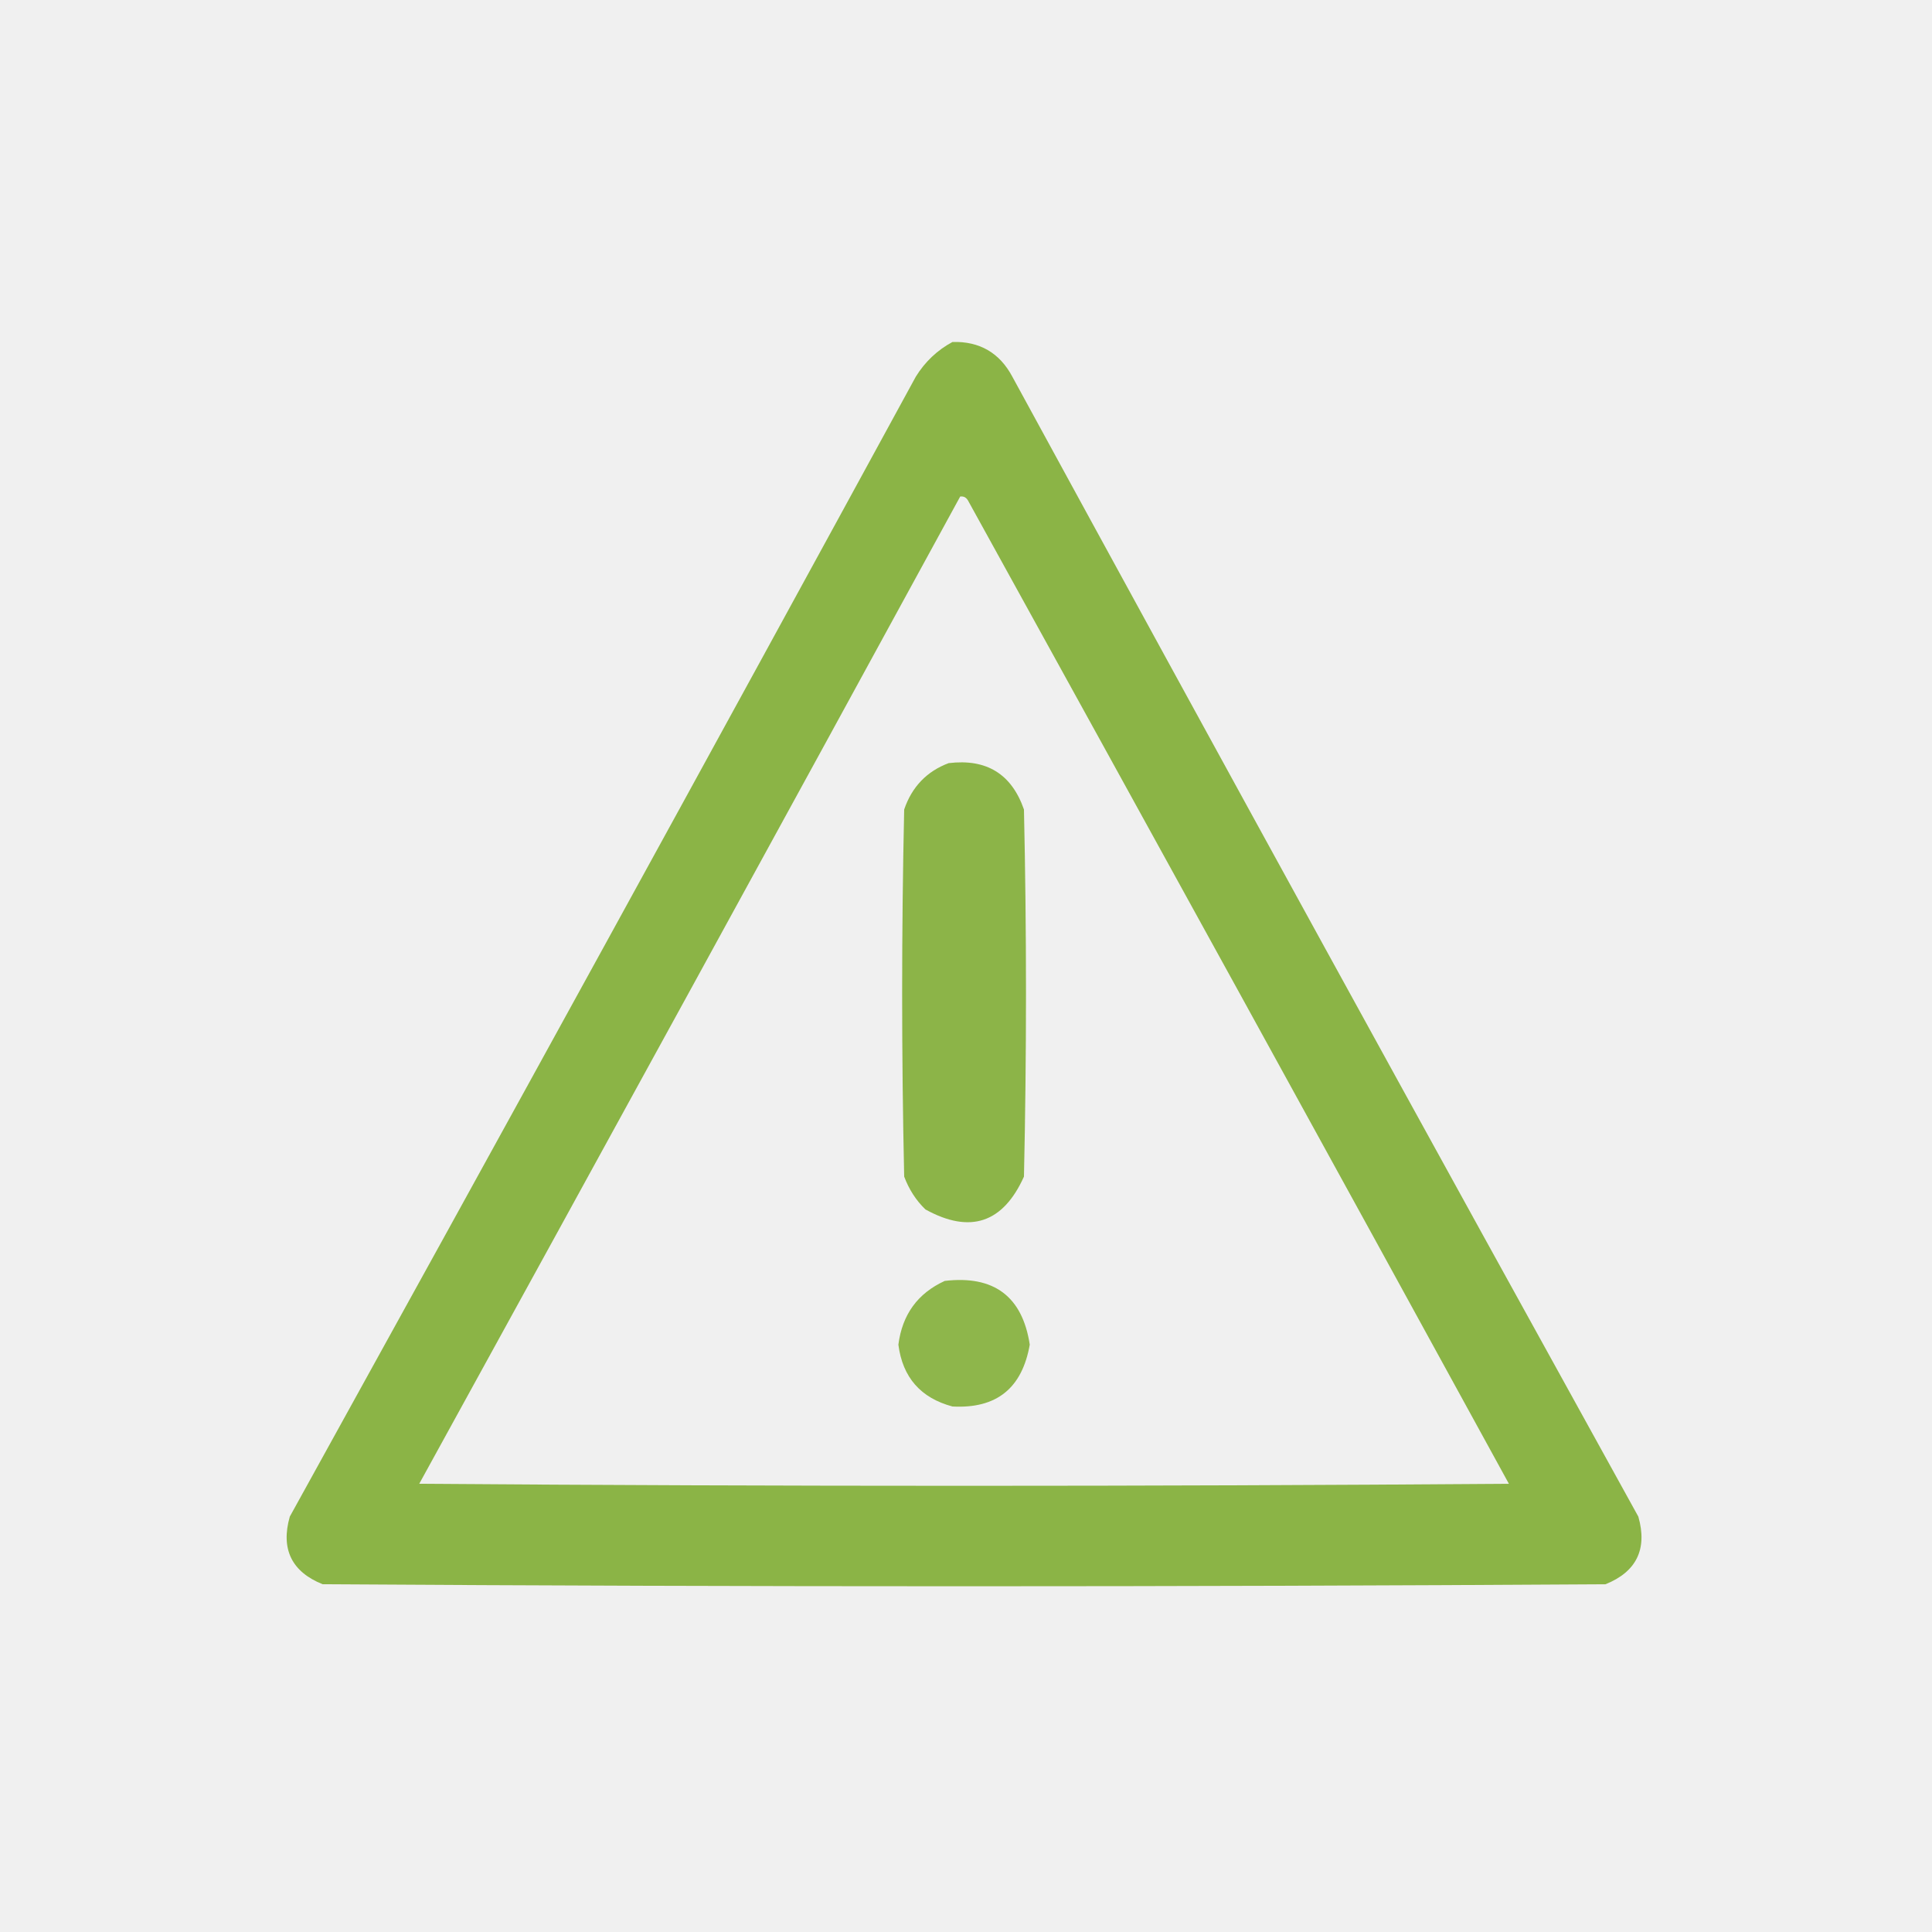
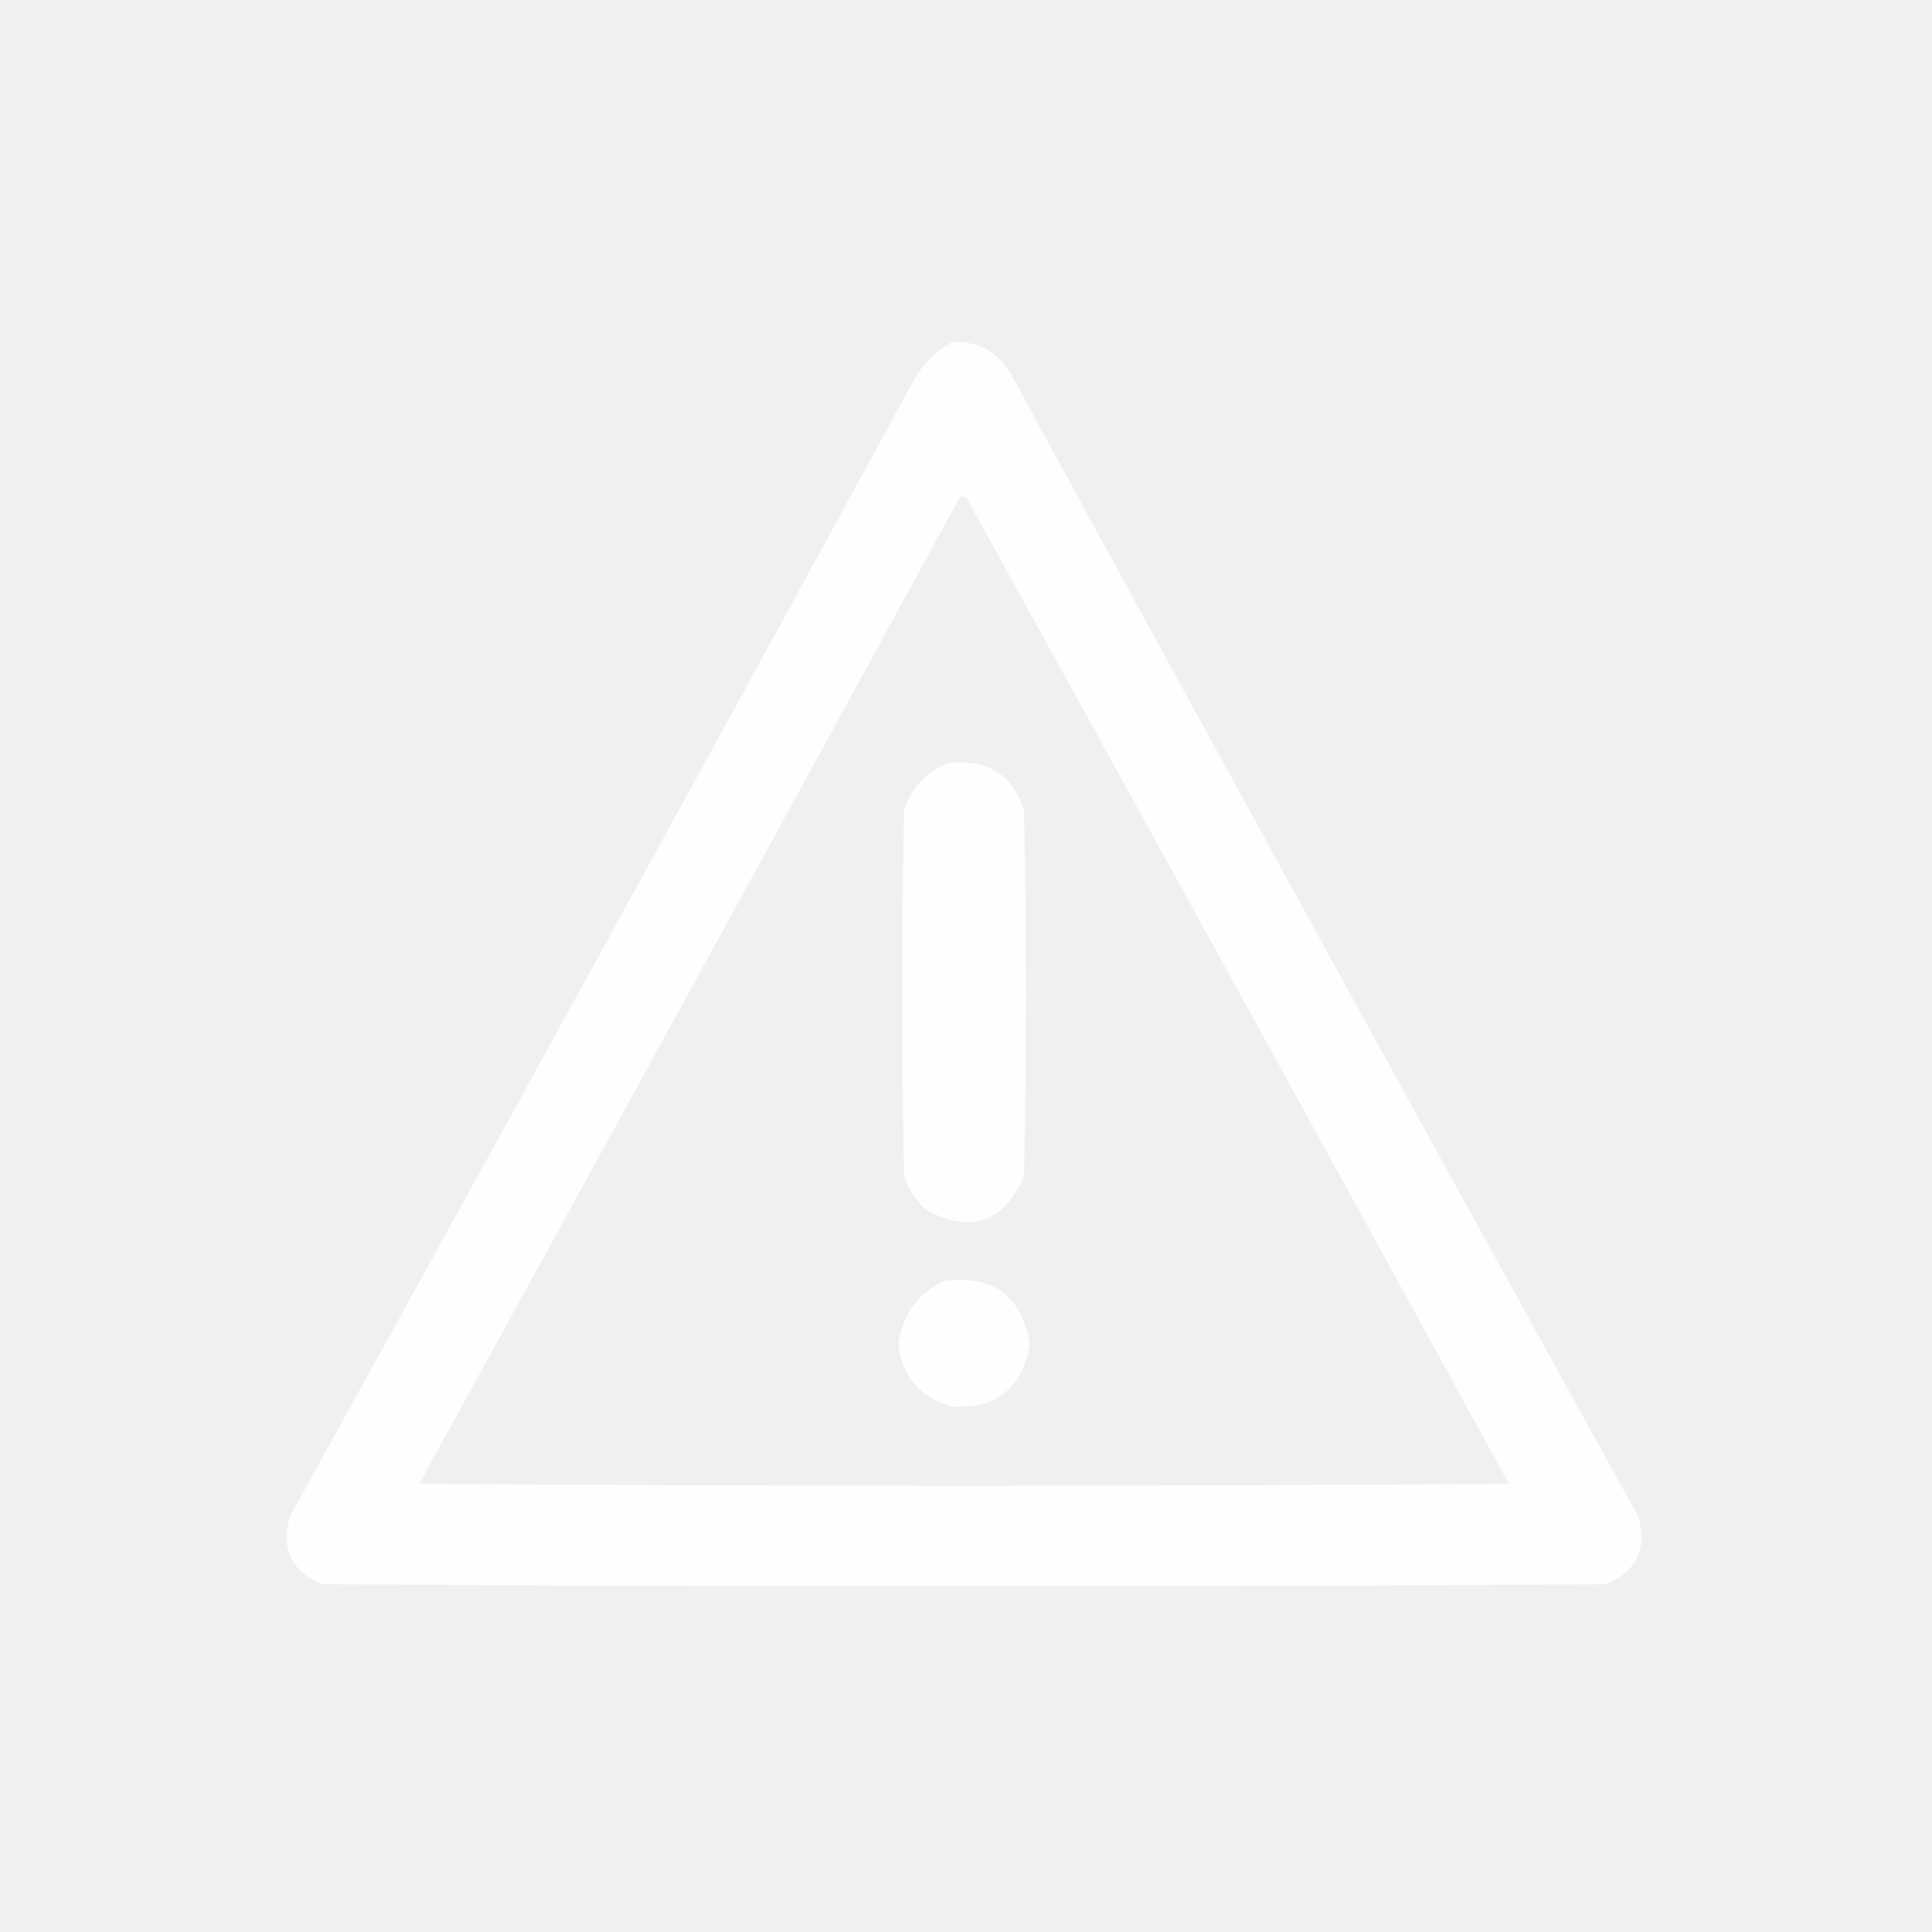
<svg xmlns="http://www.w3.org/2000/svg" version="1.1" id="Layer_1" x="0px" y="0px" width="500px" height="500px" viewBox="0 0 500 500" style="enable-background:new 0 0 500 500;" xml:space="preserve">
  <style type="text/css">
- 	.st0{opacity:0.95;fill-rule:evenodd;clip-rule:evenodd;fill:#86B13E;enable-background:new    ;}
- 	.st1{opacity:0.944;fill-rule:evenodd;clip-rule:evenodd;fill:#86B13E;enable-background:new    ;}
- 	.st2{opacity:0.928;fill-rule:evenodd;clip-rule:evenodd;fill:#86B13E;enable-background:new    ;}
+ 	.st0{opacity:0.95;fill-rule:evenodd;clip-rule:evenodd;fill:#FFFFFF;enable-background:new    ;}
+ 	.st1{opacity:0.944;fill-rule:evenodd;clip-rule:evenodd;fill:#FFFFFF;enable-background:new    ;}
+ 	.st2{opacity:0.928;fill-rule:evenodd;clip-rule:evenodd;fill:#FFFFFF;enable-background:new    ;}
</style>
  <g>
    <path class="st0" d="M246.5,88.5c7-0.2,12.2,2.8,15.5,9c53.7,98.5,107.7,196.8,162,295c2.4,8.4-0.5,14.3-8.5,17.5   c-110.7,0.7-221.3,0.7-332,0c-8-3.2-10.9-9.1-8.5-17.5c54.3-98.2,108.3-196.5,162-295C239.4,93.6,242.6,90.6,246.5,88.5z    M248.5,128.5c0.9-0.1,1.5,0.2,2,1c46.8,84.8,93.5,169.6,140,254.5c-94,0.7-188,0.7-282,0C155.3,298.9,202,213.7,248.5,128.5z" />
  </g>
  <g>
    <path class="st1" d="M245.5,197.5c9.8-1.2,16.3,2.8,19.5,12c0.7,31.7,0.7,63.3,0,95c-5.4,12-13.9,14.9-25.5,8.5   c-2.5-2.4-4.3-5.3-5.5-8.5c-0.7-31.7-0.7-63.3,0-95C236,203.6,239.9,199.6,245.5,197.5z" />
  </g>
  <g>
    <path class="st2" d="M244.5,331.5c12.7-1.5,20.1,4,22,16.5c-2,11.3-8.6,16.6-20,16c-8.2-2.2-12.9-7.5-14-16   C233.5,340.2,237.5,334.7,244.5,331.5z" />
  </g>
</svg>
